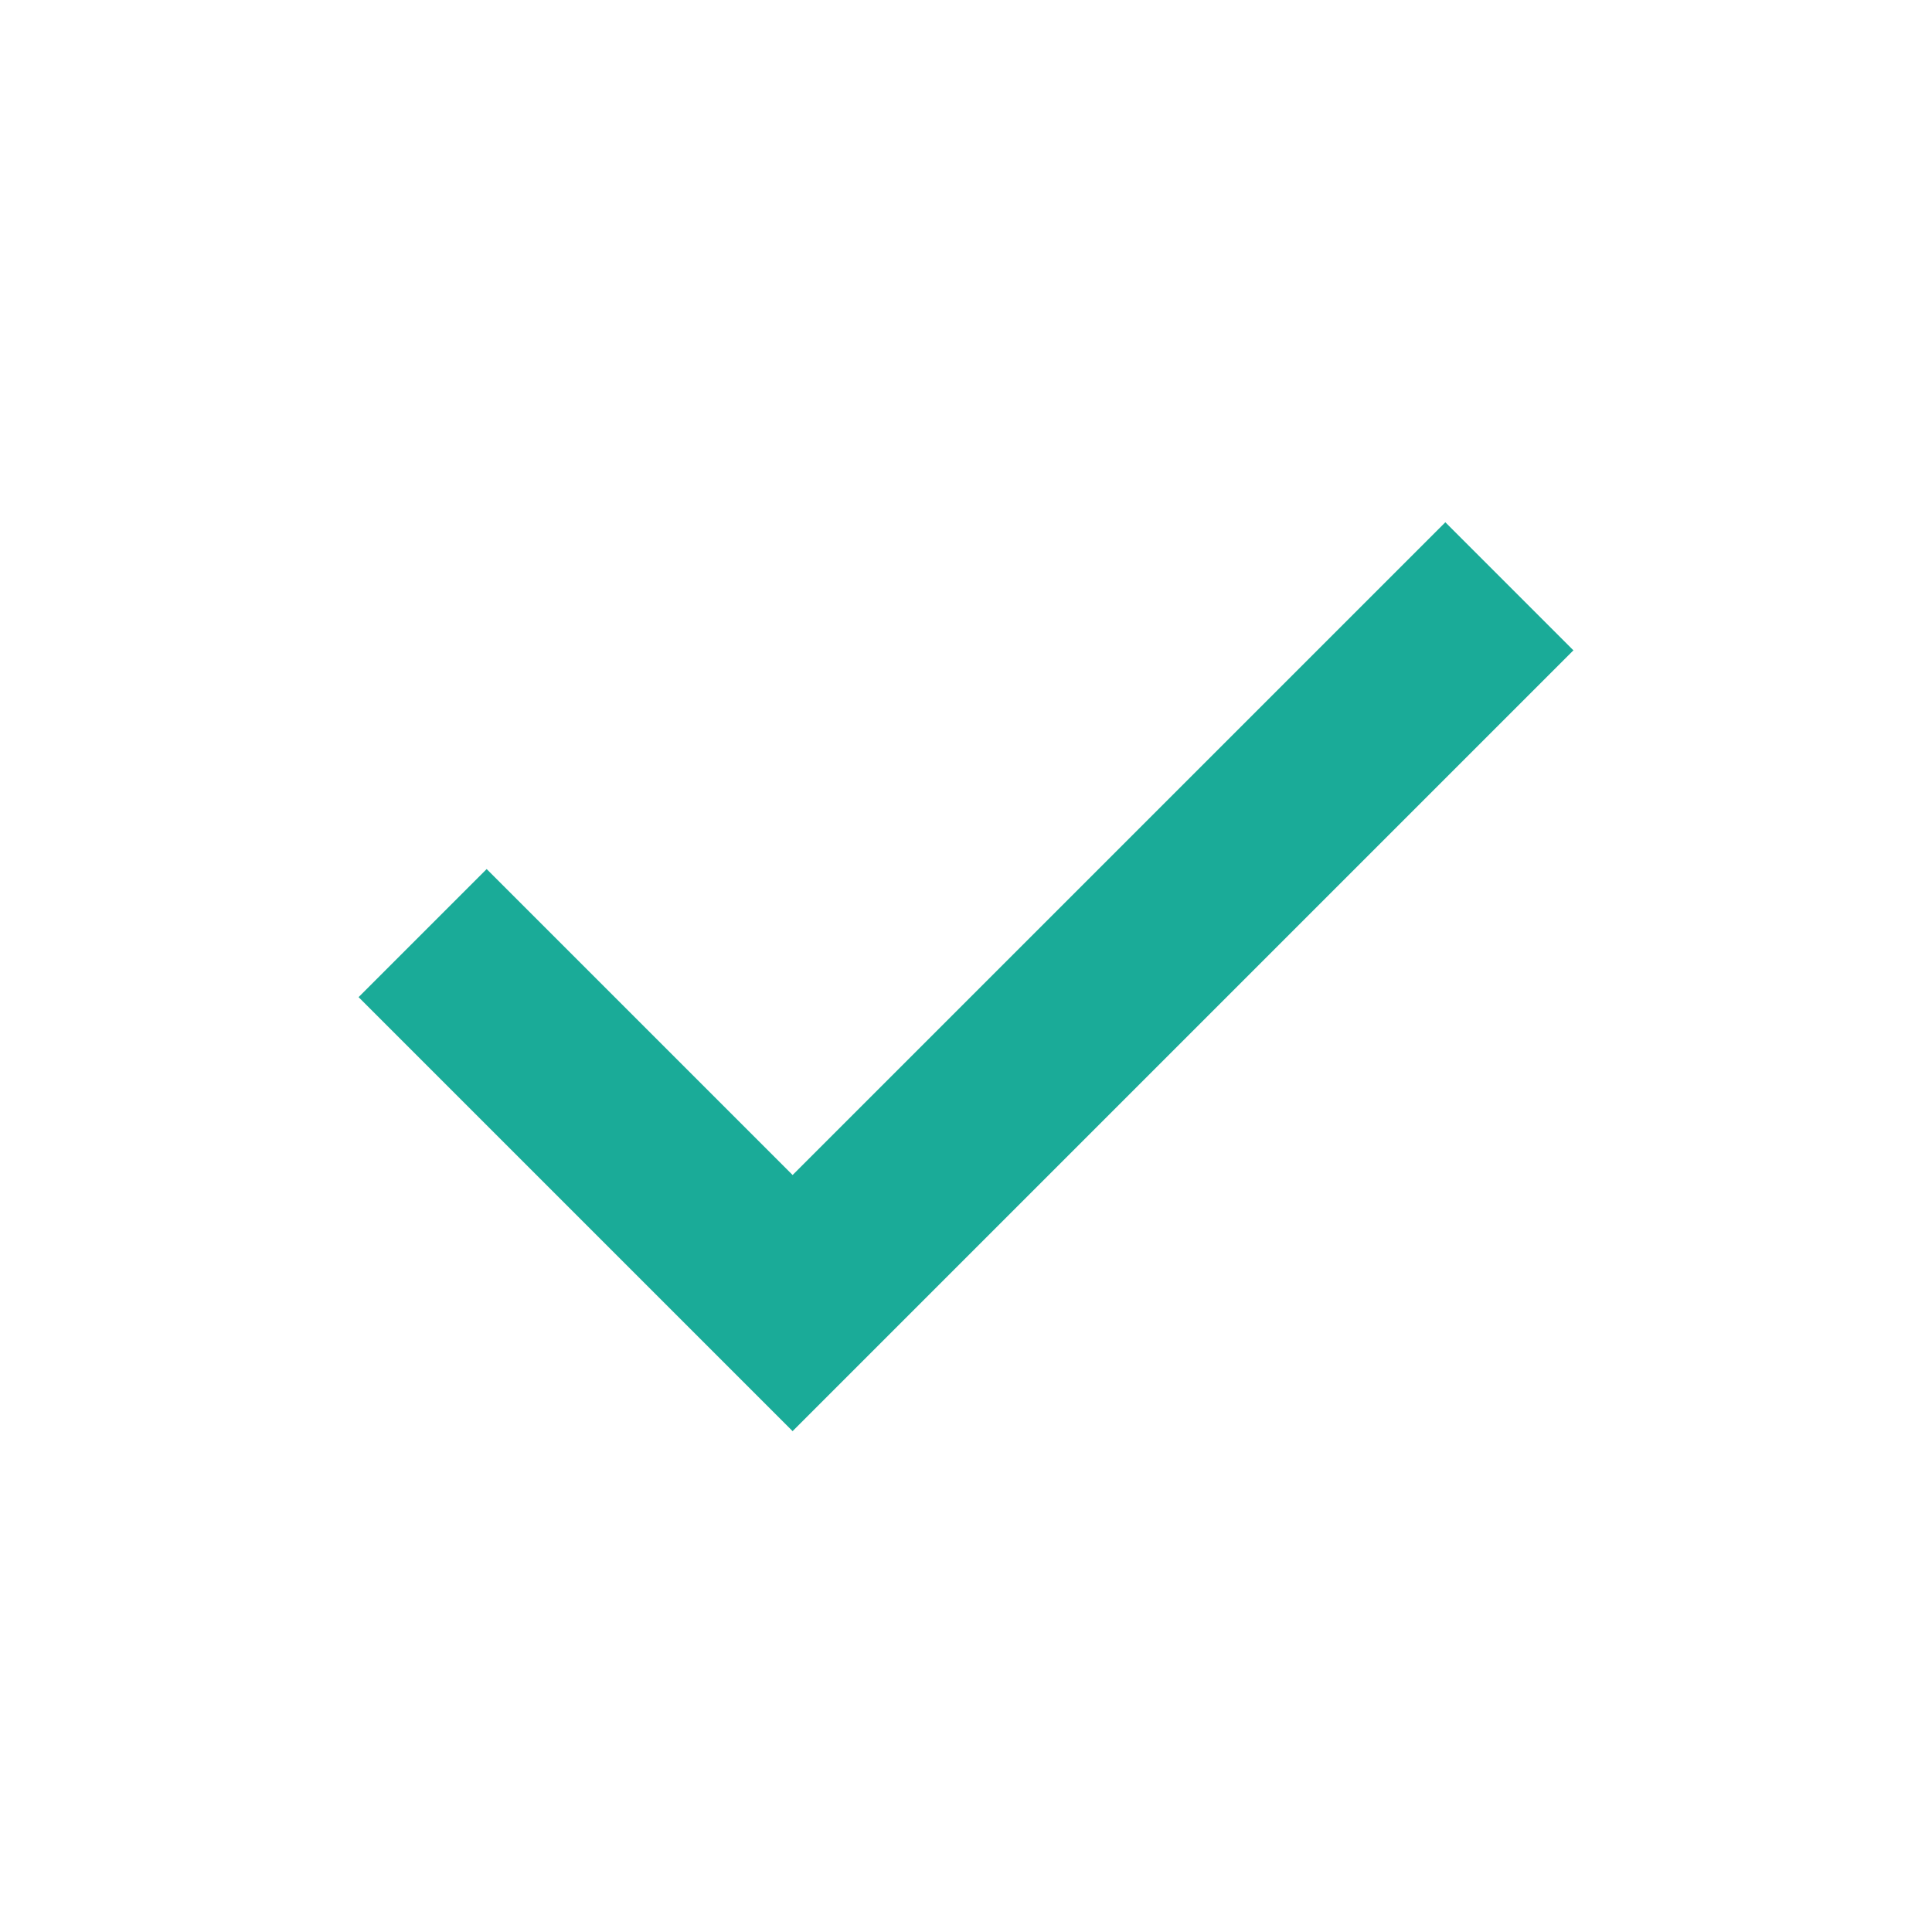
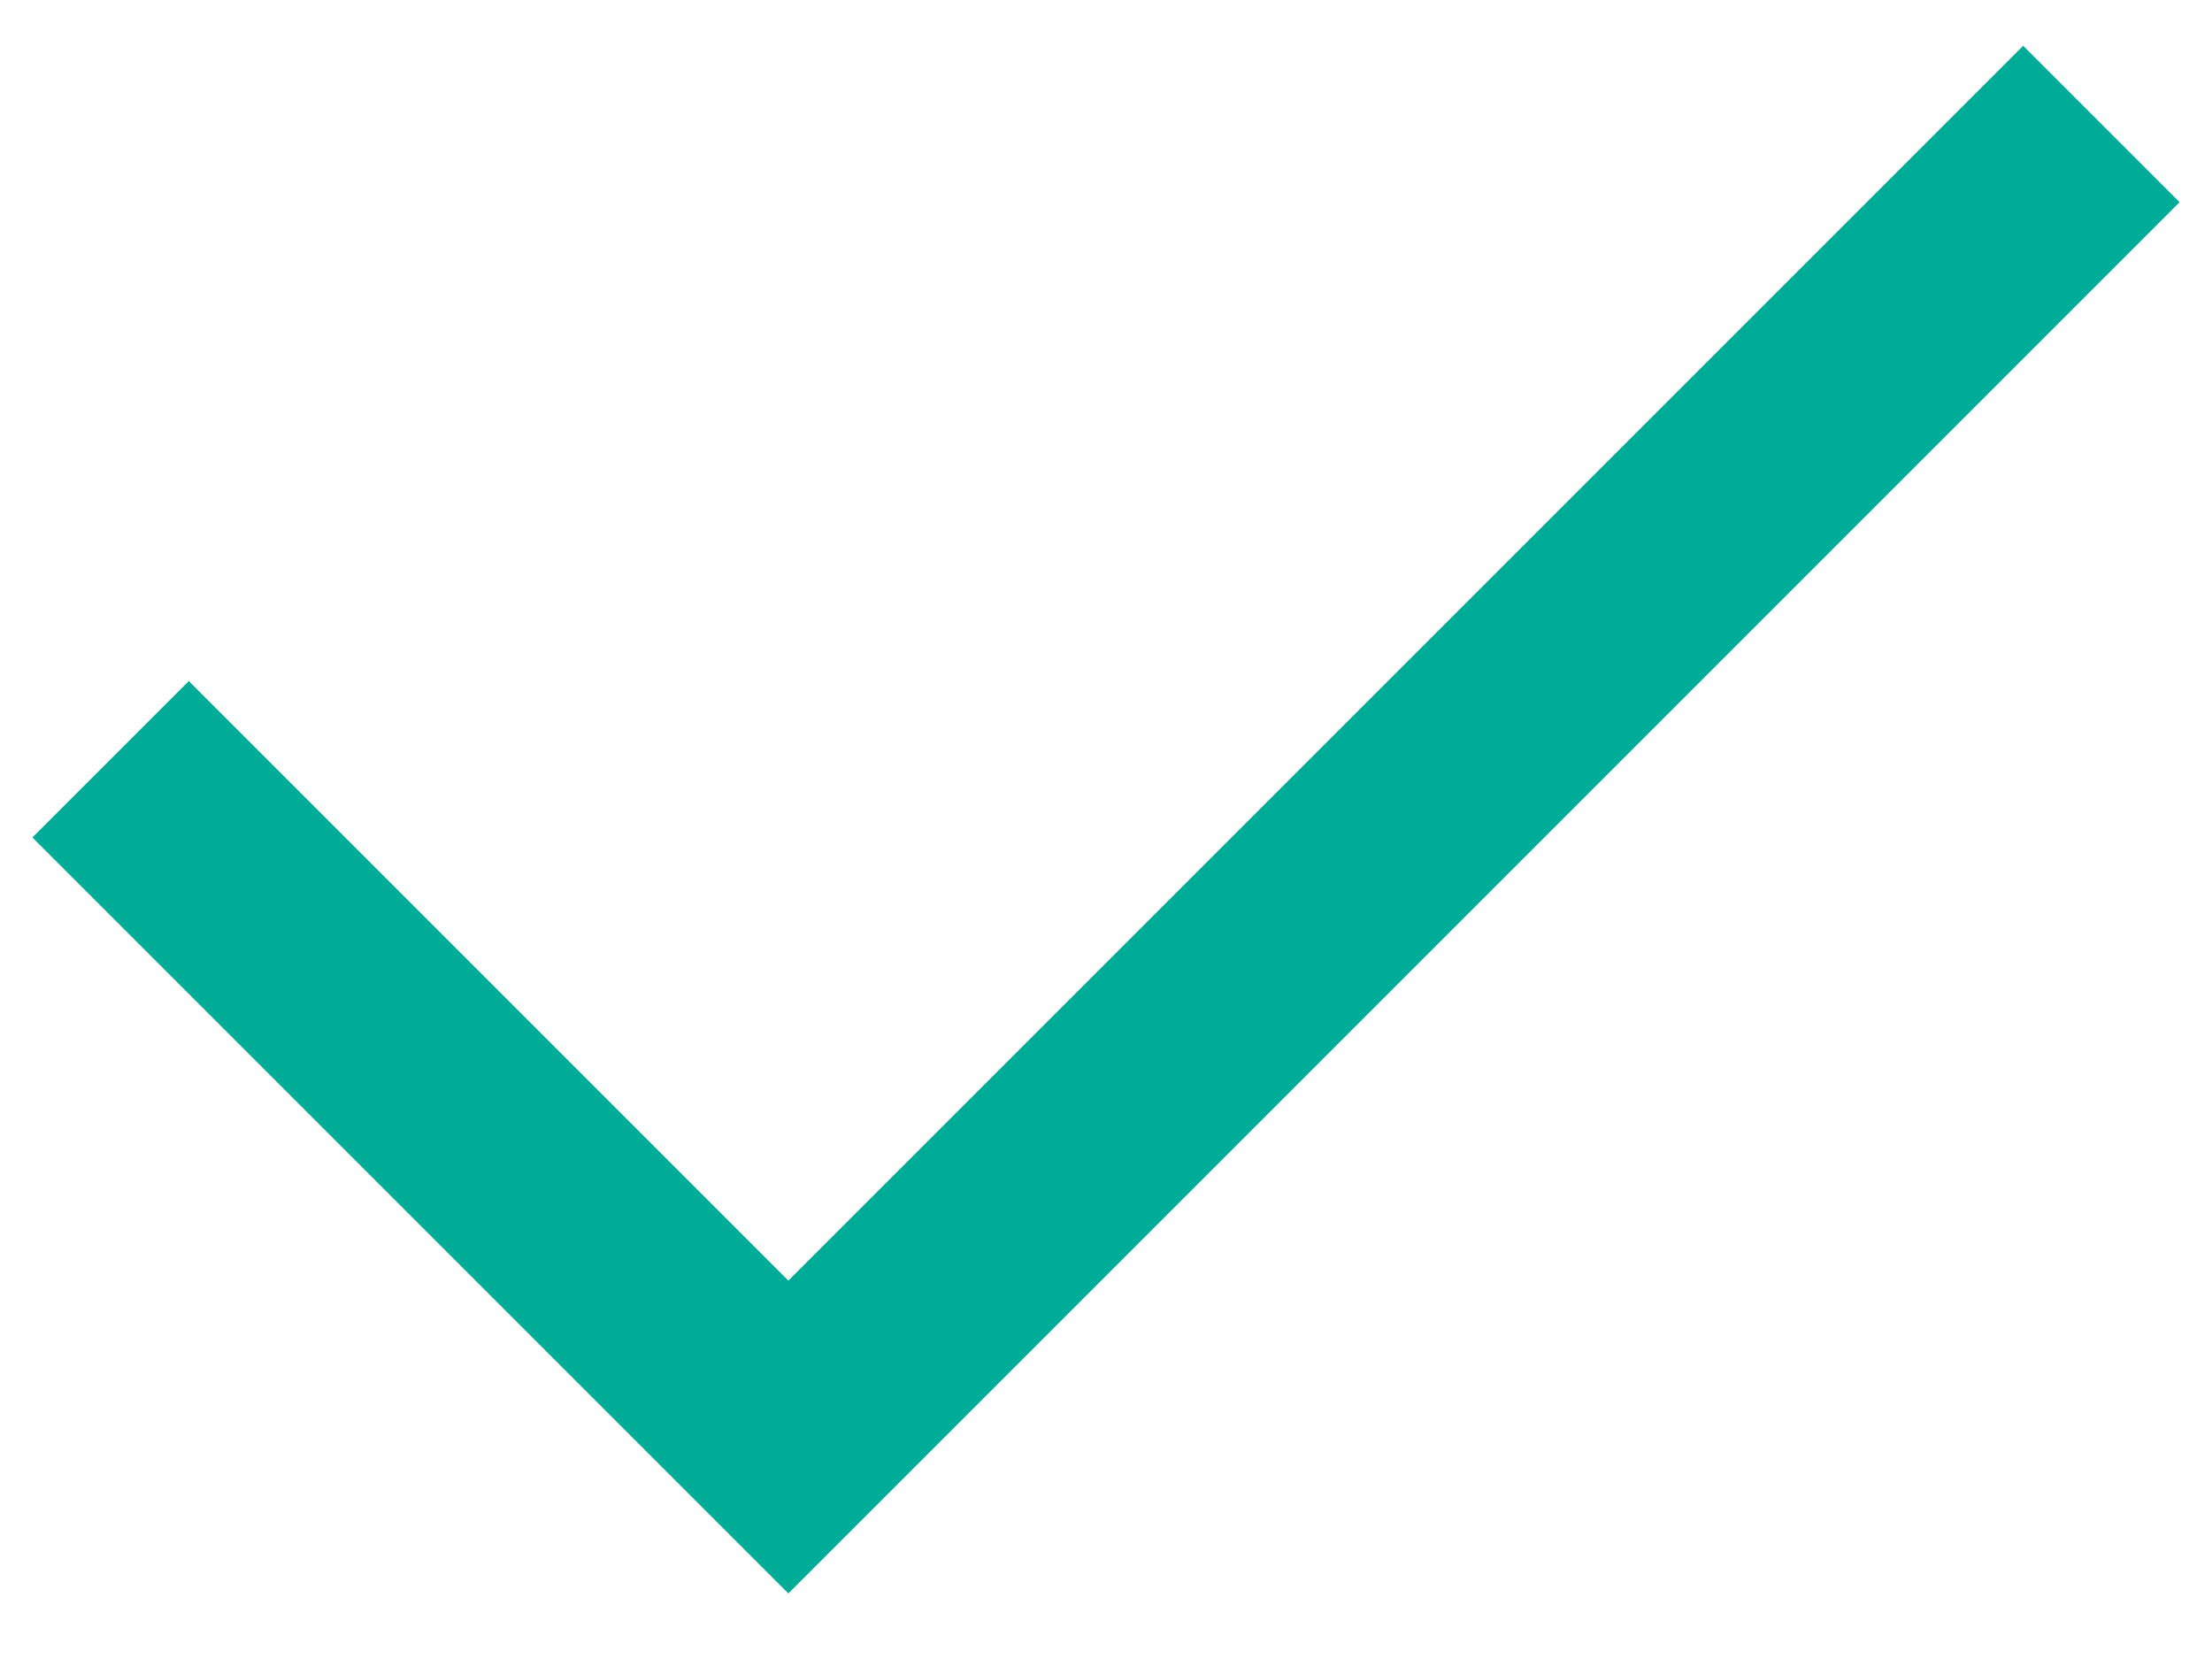
- <svg xmlns="http://www.w3.org/2000/svg" width="32px" height="32px" viewBox="0 0 32 32" version="1.1">
+ <svg xmlns="http://www.w3.org/2000/svg" width="20px" height="15px" viewBox="0 0 20 15" version="1.1">
  <defs />
  <g id="Page-1" stroke="none" stroke-width="1" fill="none" fill-rule="evenodd">
-     <g transform="translate(1, 1)" stroke="#1AAB98" stroke-width="3">
-       <polyline id="Stroke-3" points="6 14.455 12.128 20.583 24 8.711" />
-     </g>
+     <polyline stroke="#00AC98" stroke-width="2" points="1 6.865 7.128 12.993 19 1.121" />
  </g>
</svg>
